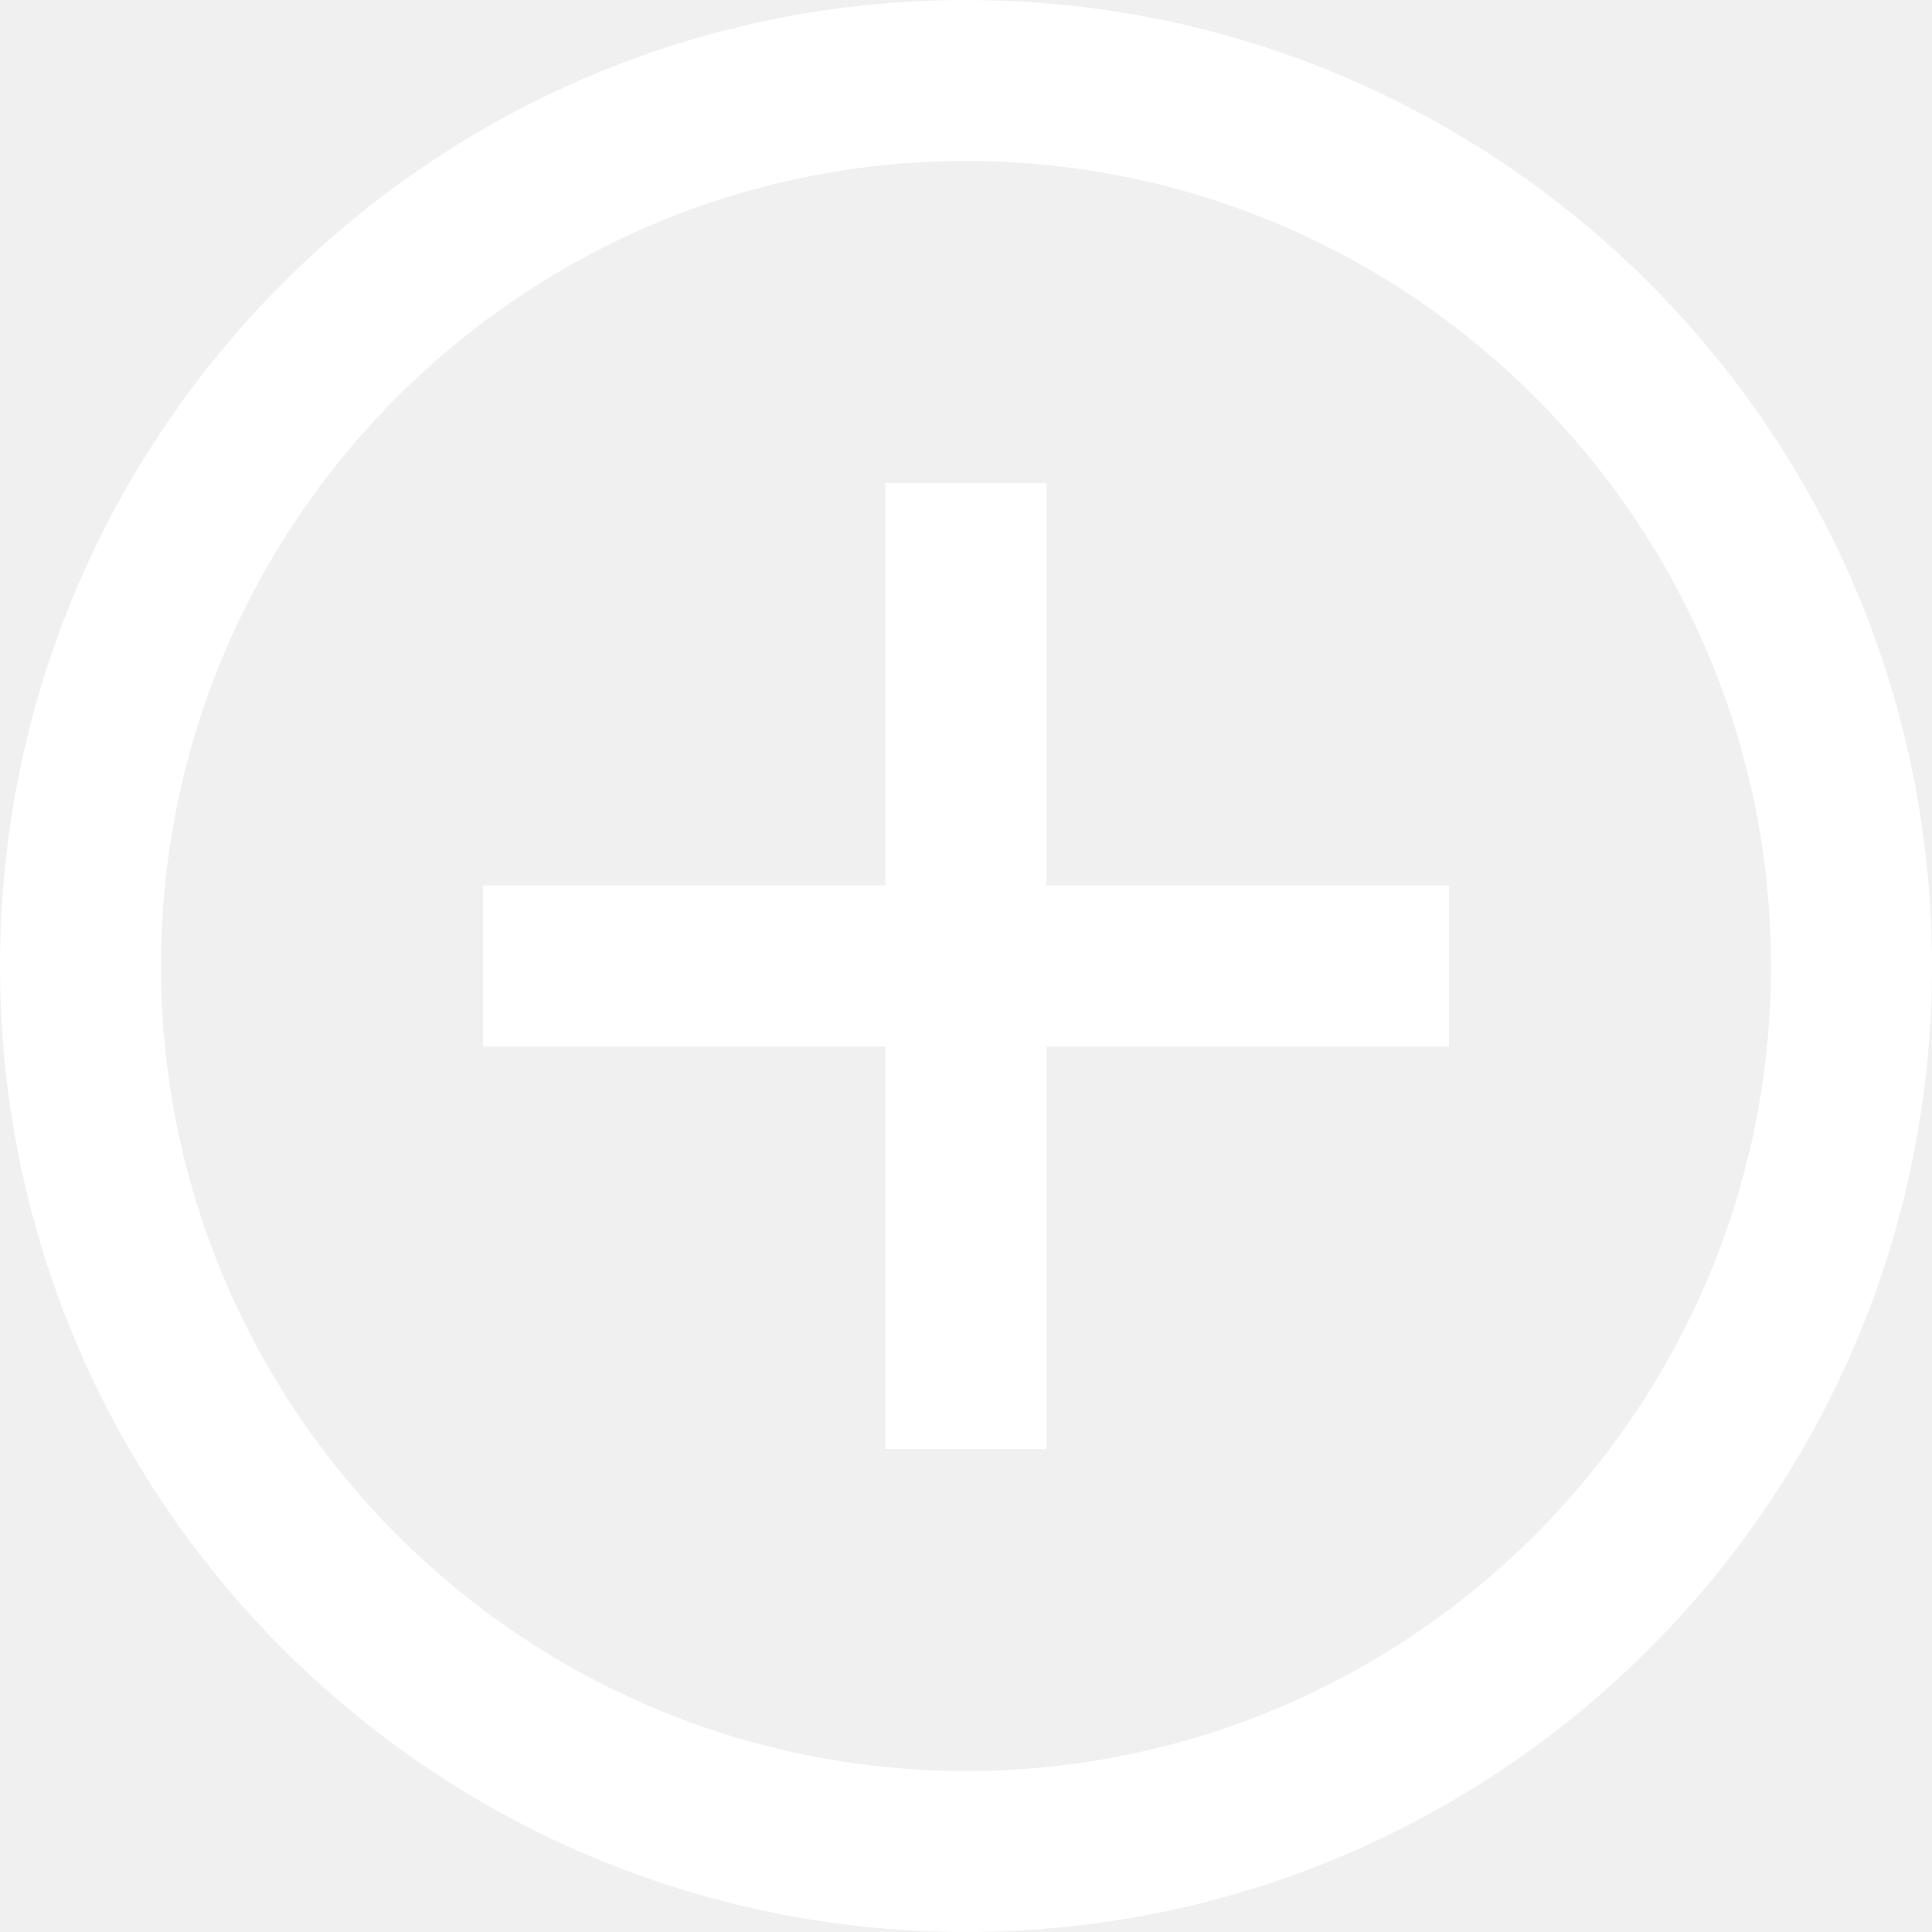
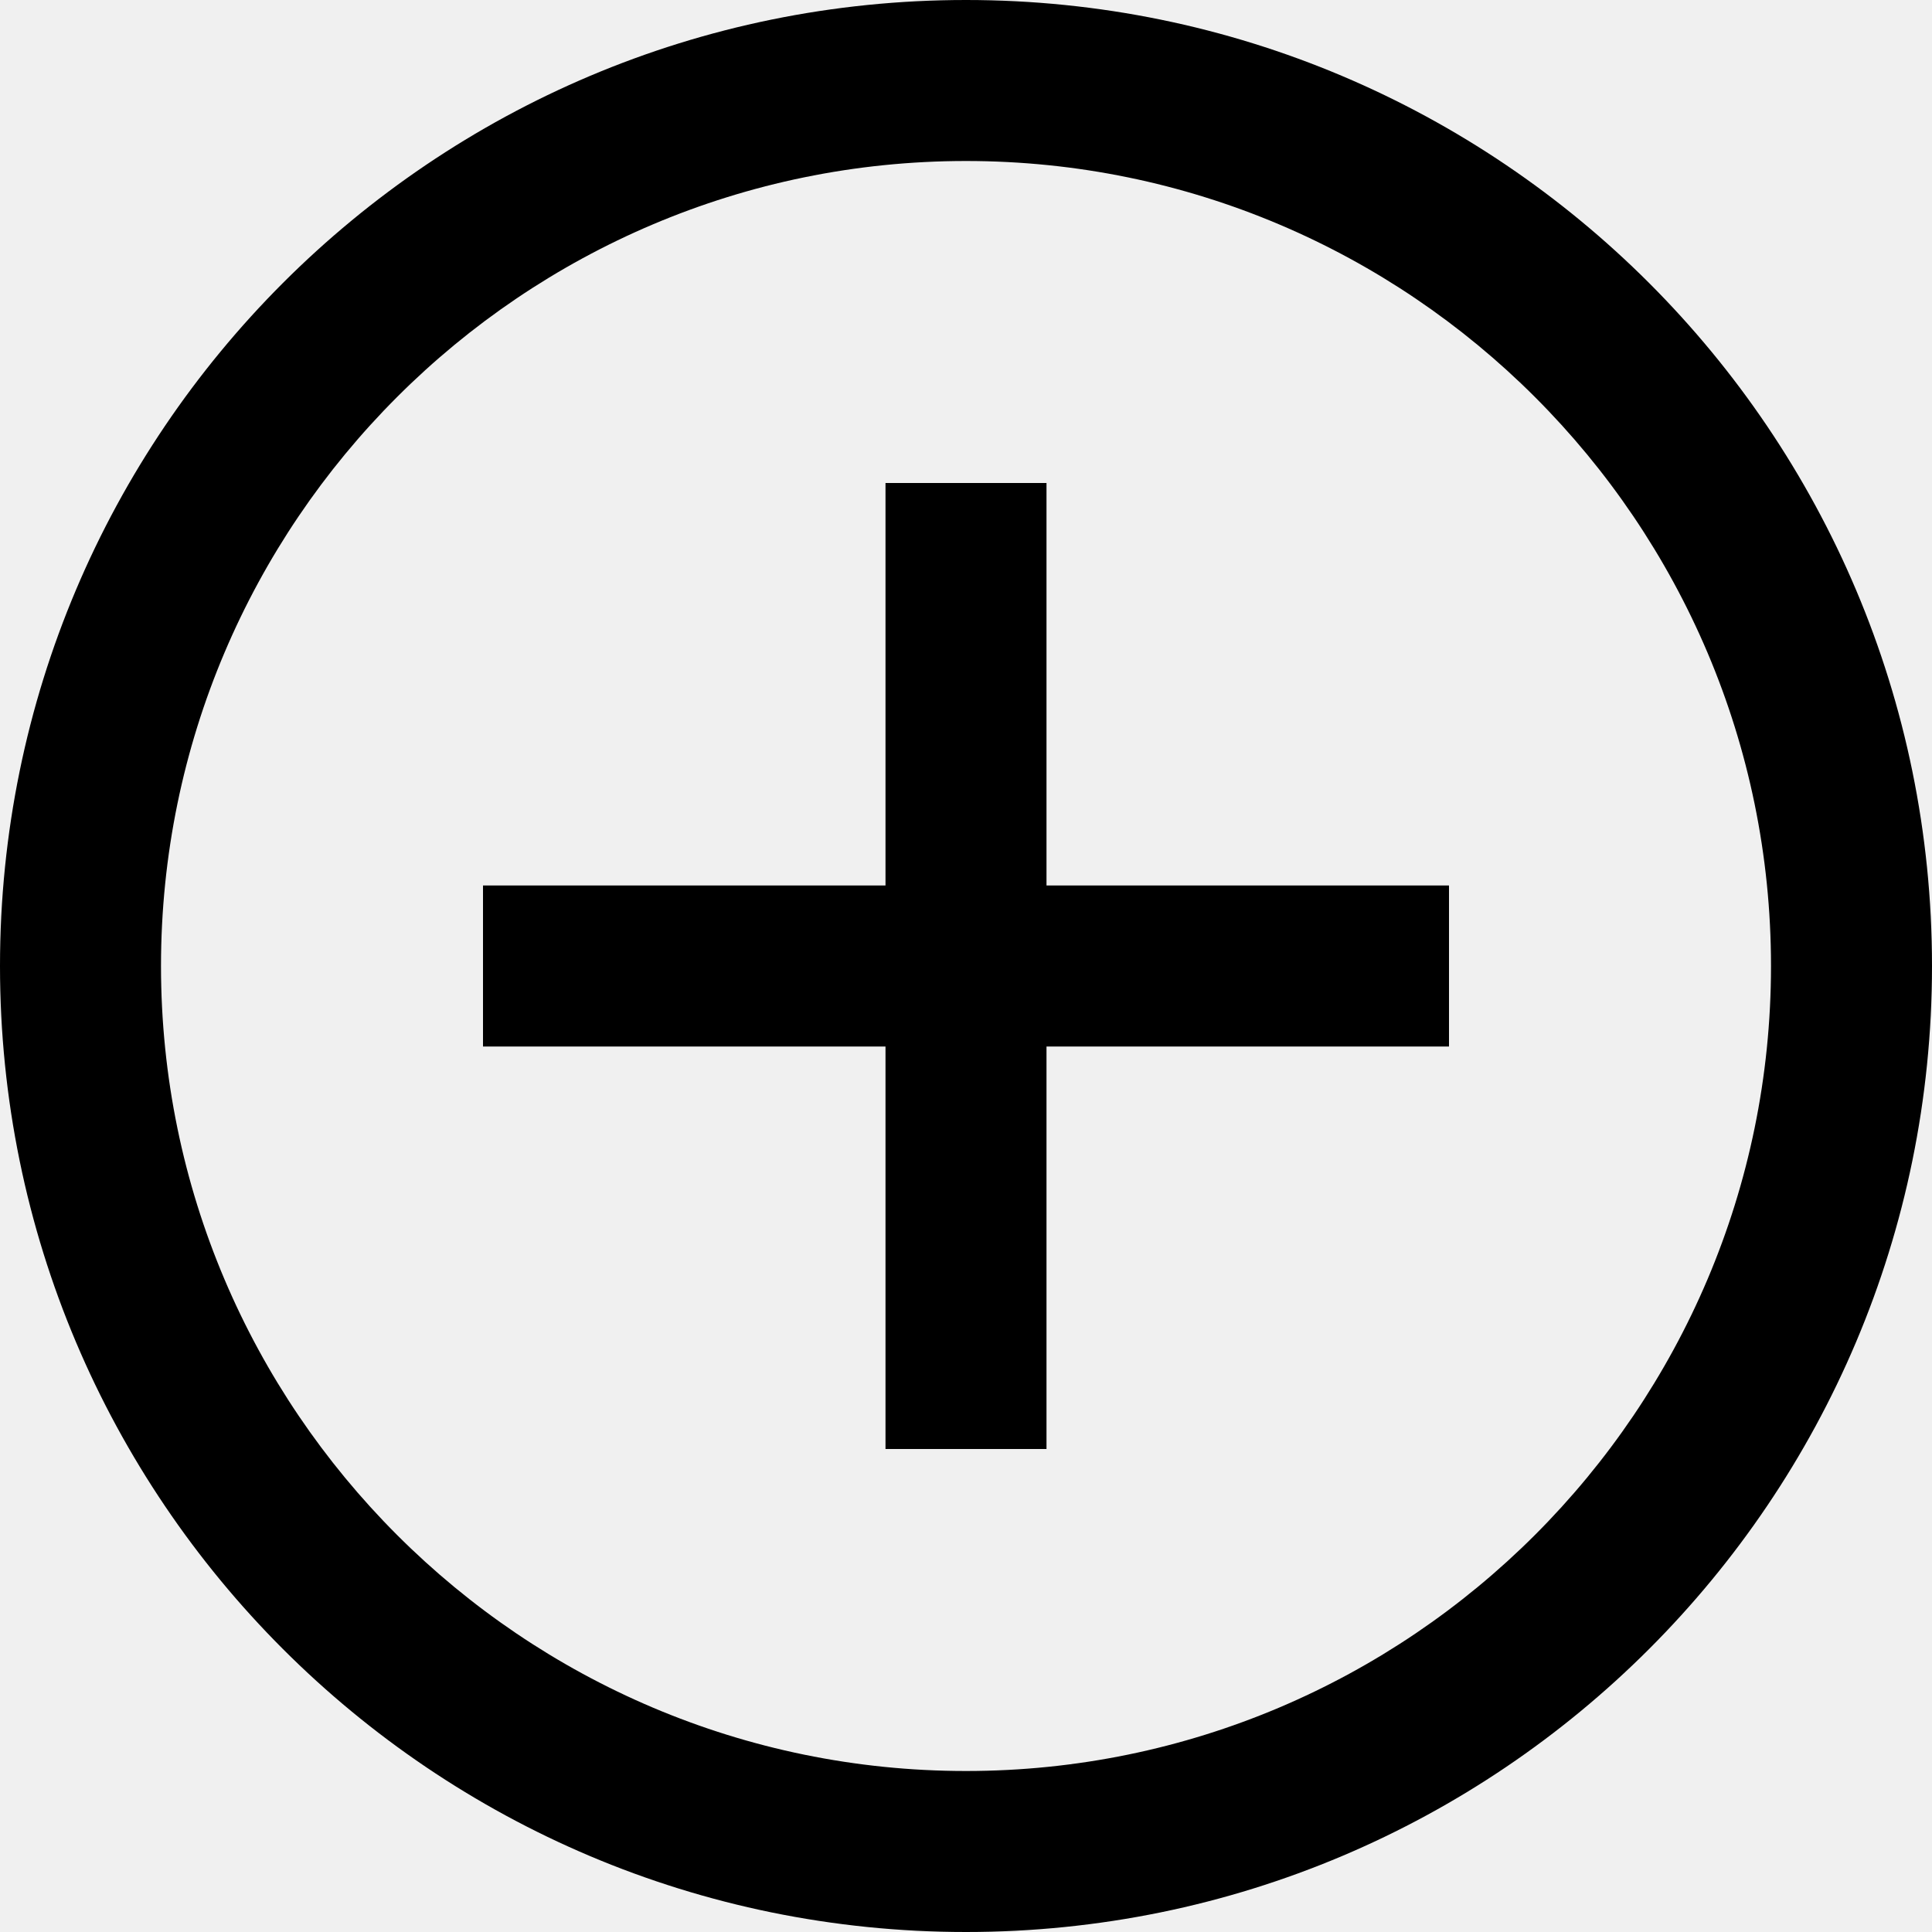
<svg xmlns="http://www.w3.org/2000/svg" width="24" height="24" viewBox="0 0 24 24">
-   <path d="M12 2c5.514 0 10 4.486 10 10s-4.486 10-10 10-10-4.486-10-10 4.486-10 10-10zm0-2c-6.627 0-12 5.373-12 12s5.373 12 12 12 12-5.373 12-12-5.373-12-12-12zm6 13h-5v5h-2v-5h-5v-2h5v-5h2v5h5v2z" fill="#FFFFFF" />
+   <path d="M12 2c5.514 0 10 4.486 10 10s-4.486 10-10 10-10-4.486-10-10 4.486-10 10-10zm0-2c-6.627 0-12 5.373-12 12s5.373 12 12 12 12-5.373 12-12-5.373-12-12-12zm6 13h-5v5h-2v-5h-5v-2h5v-5h2v5h5v2z" fill="#000000" />
</svg>
